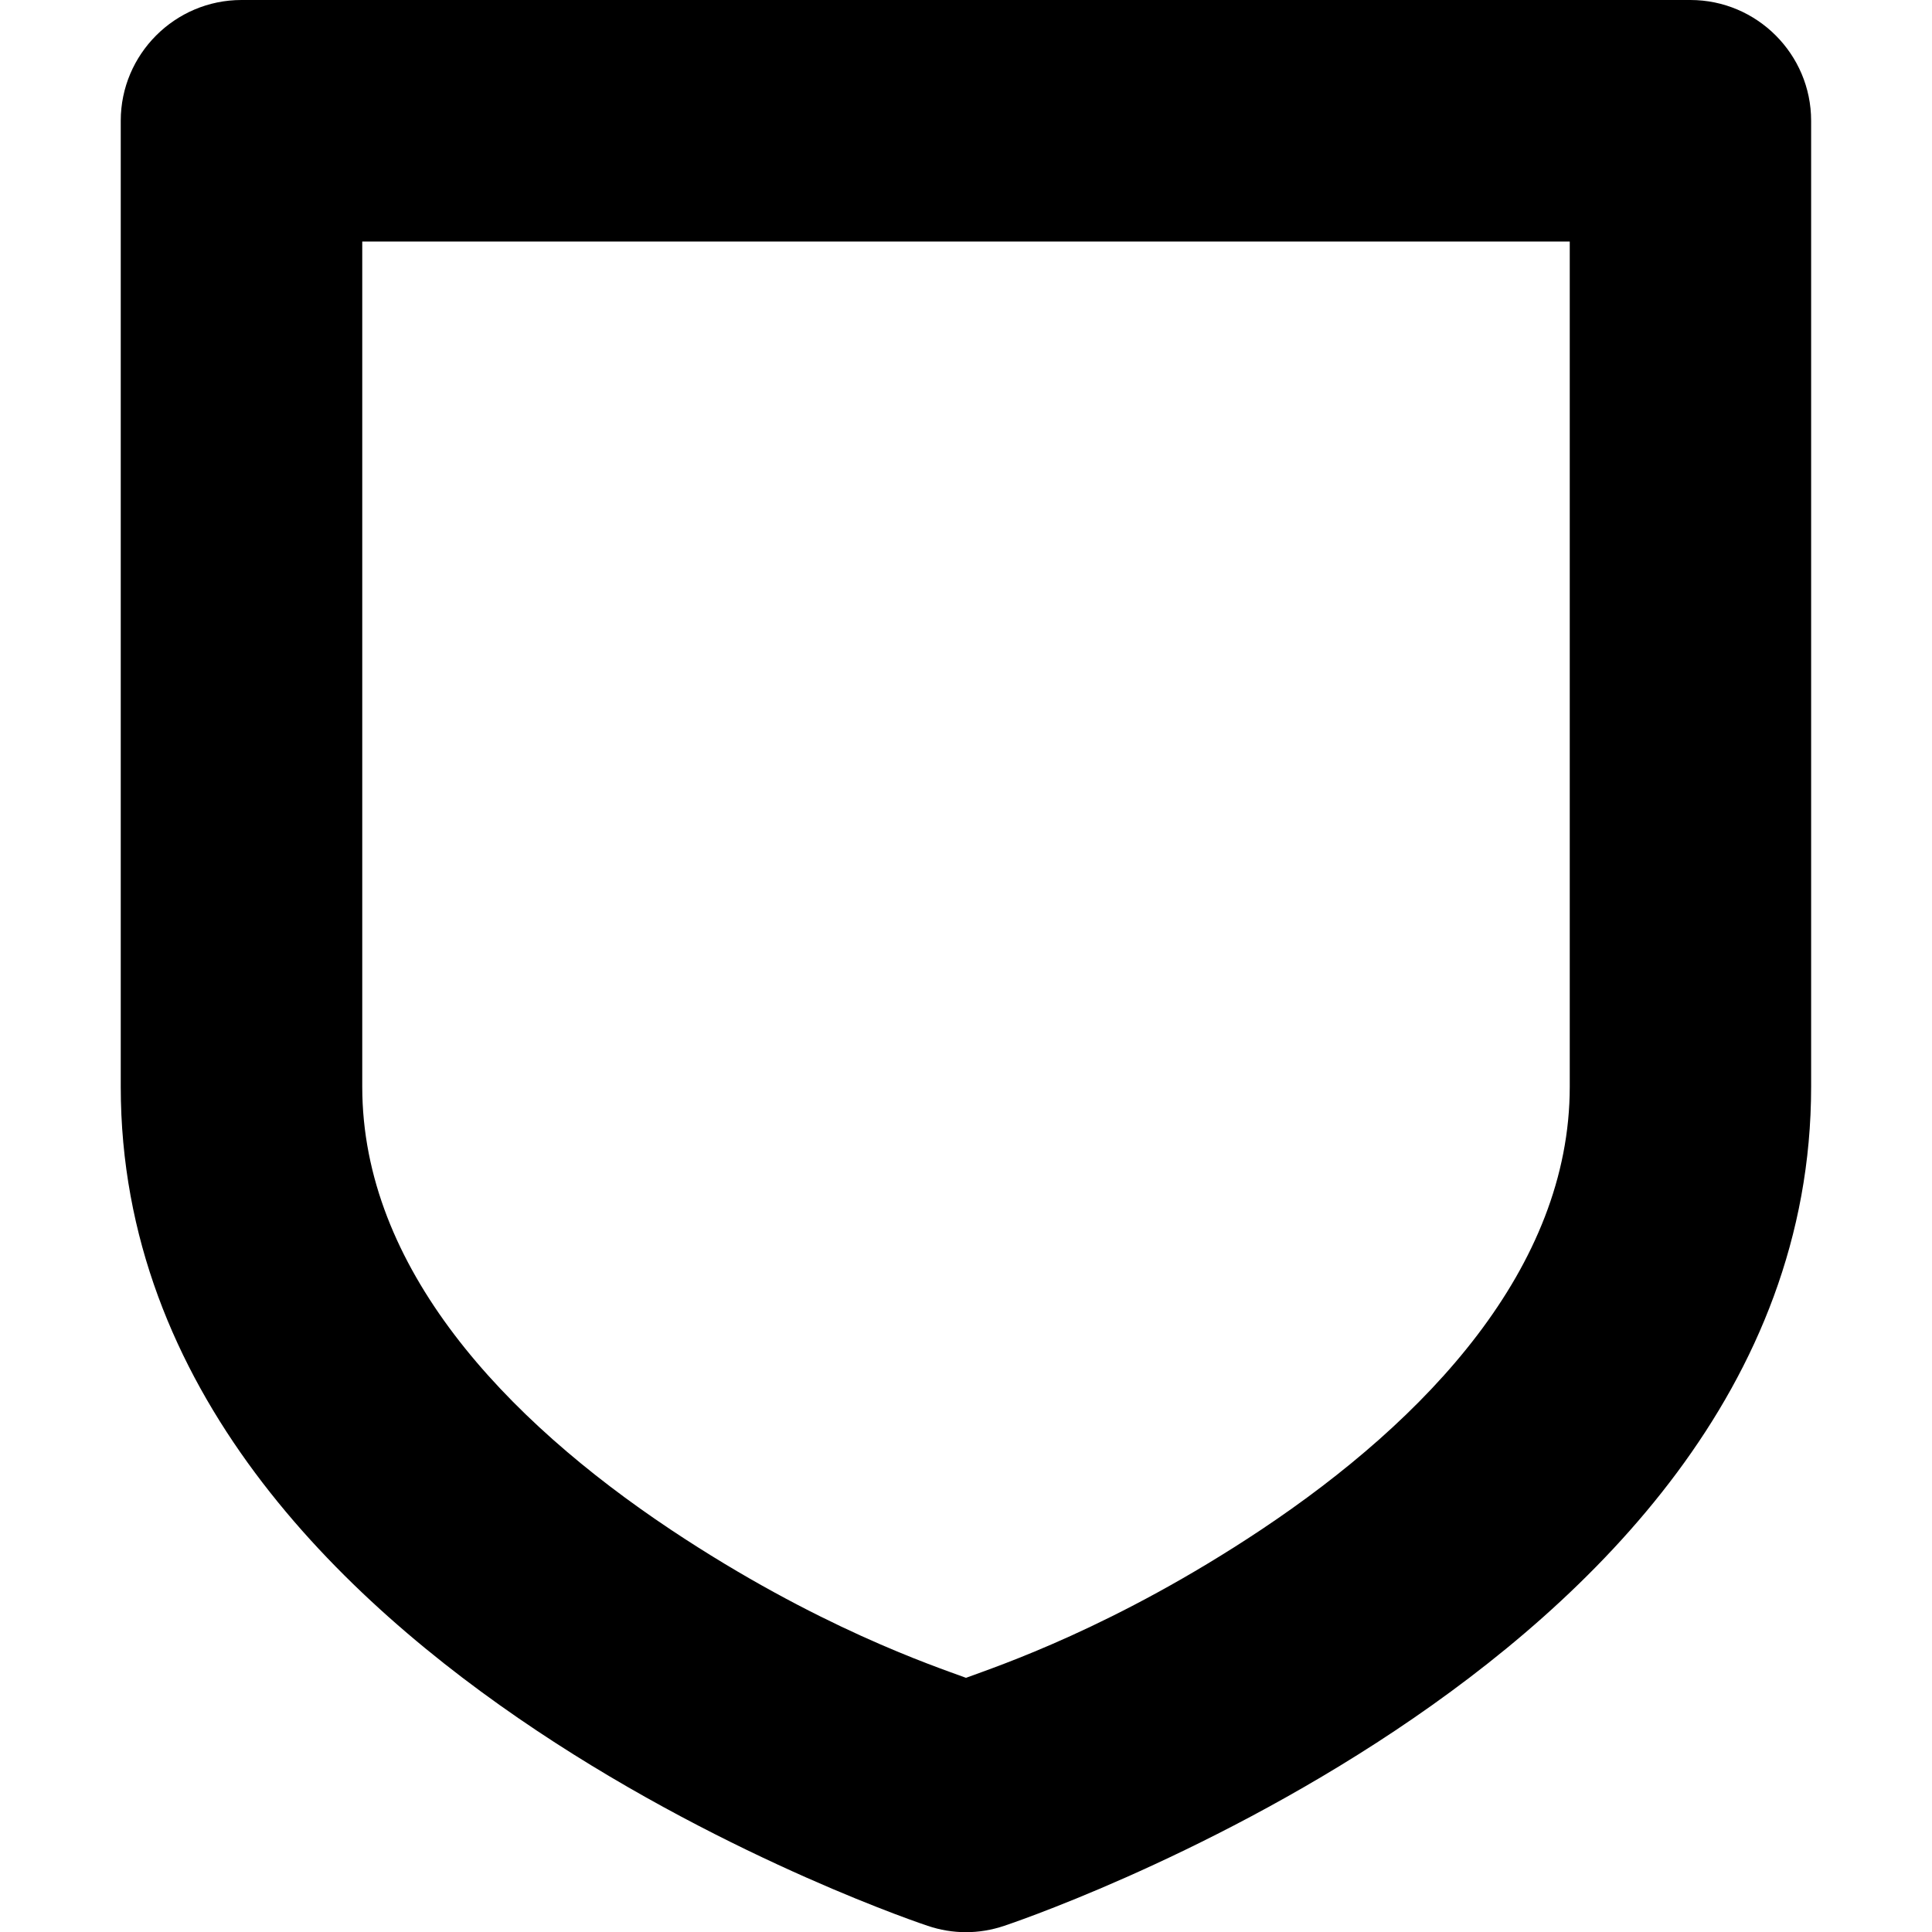
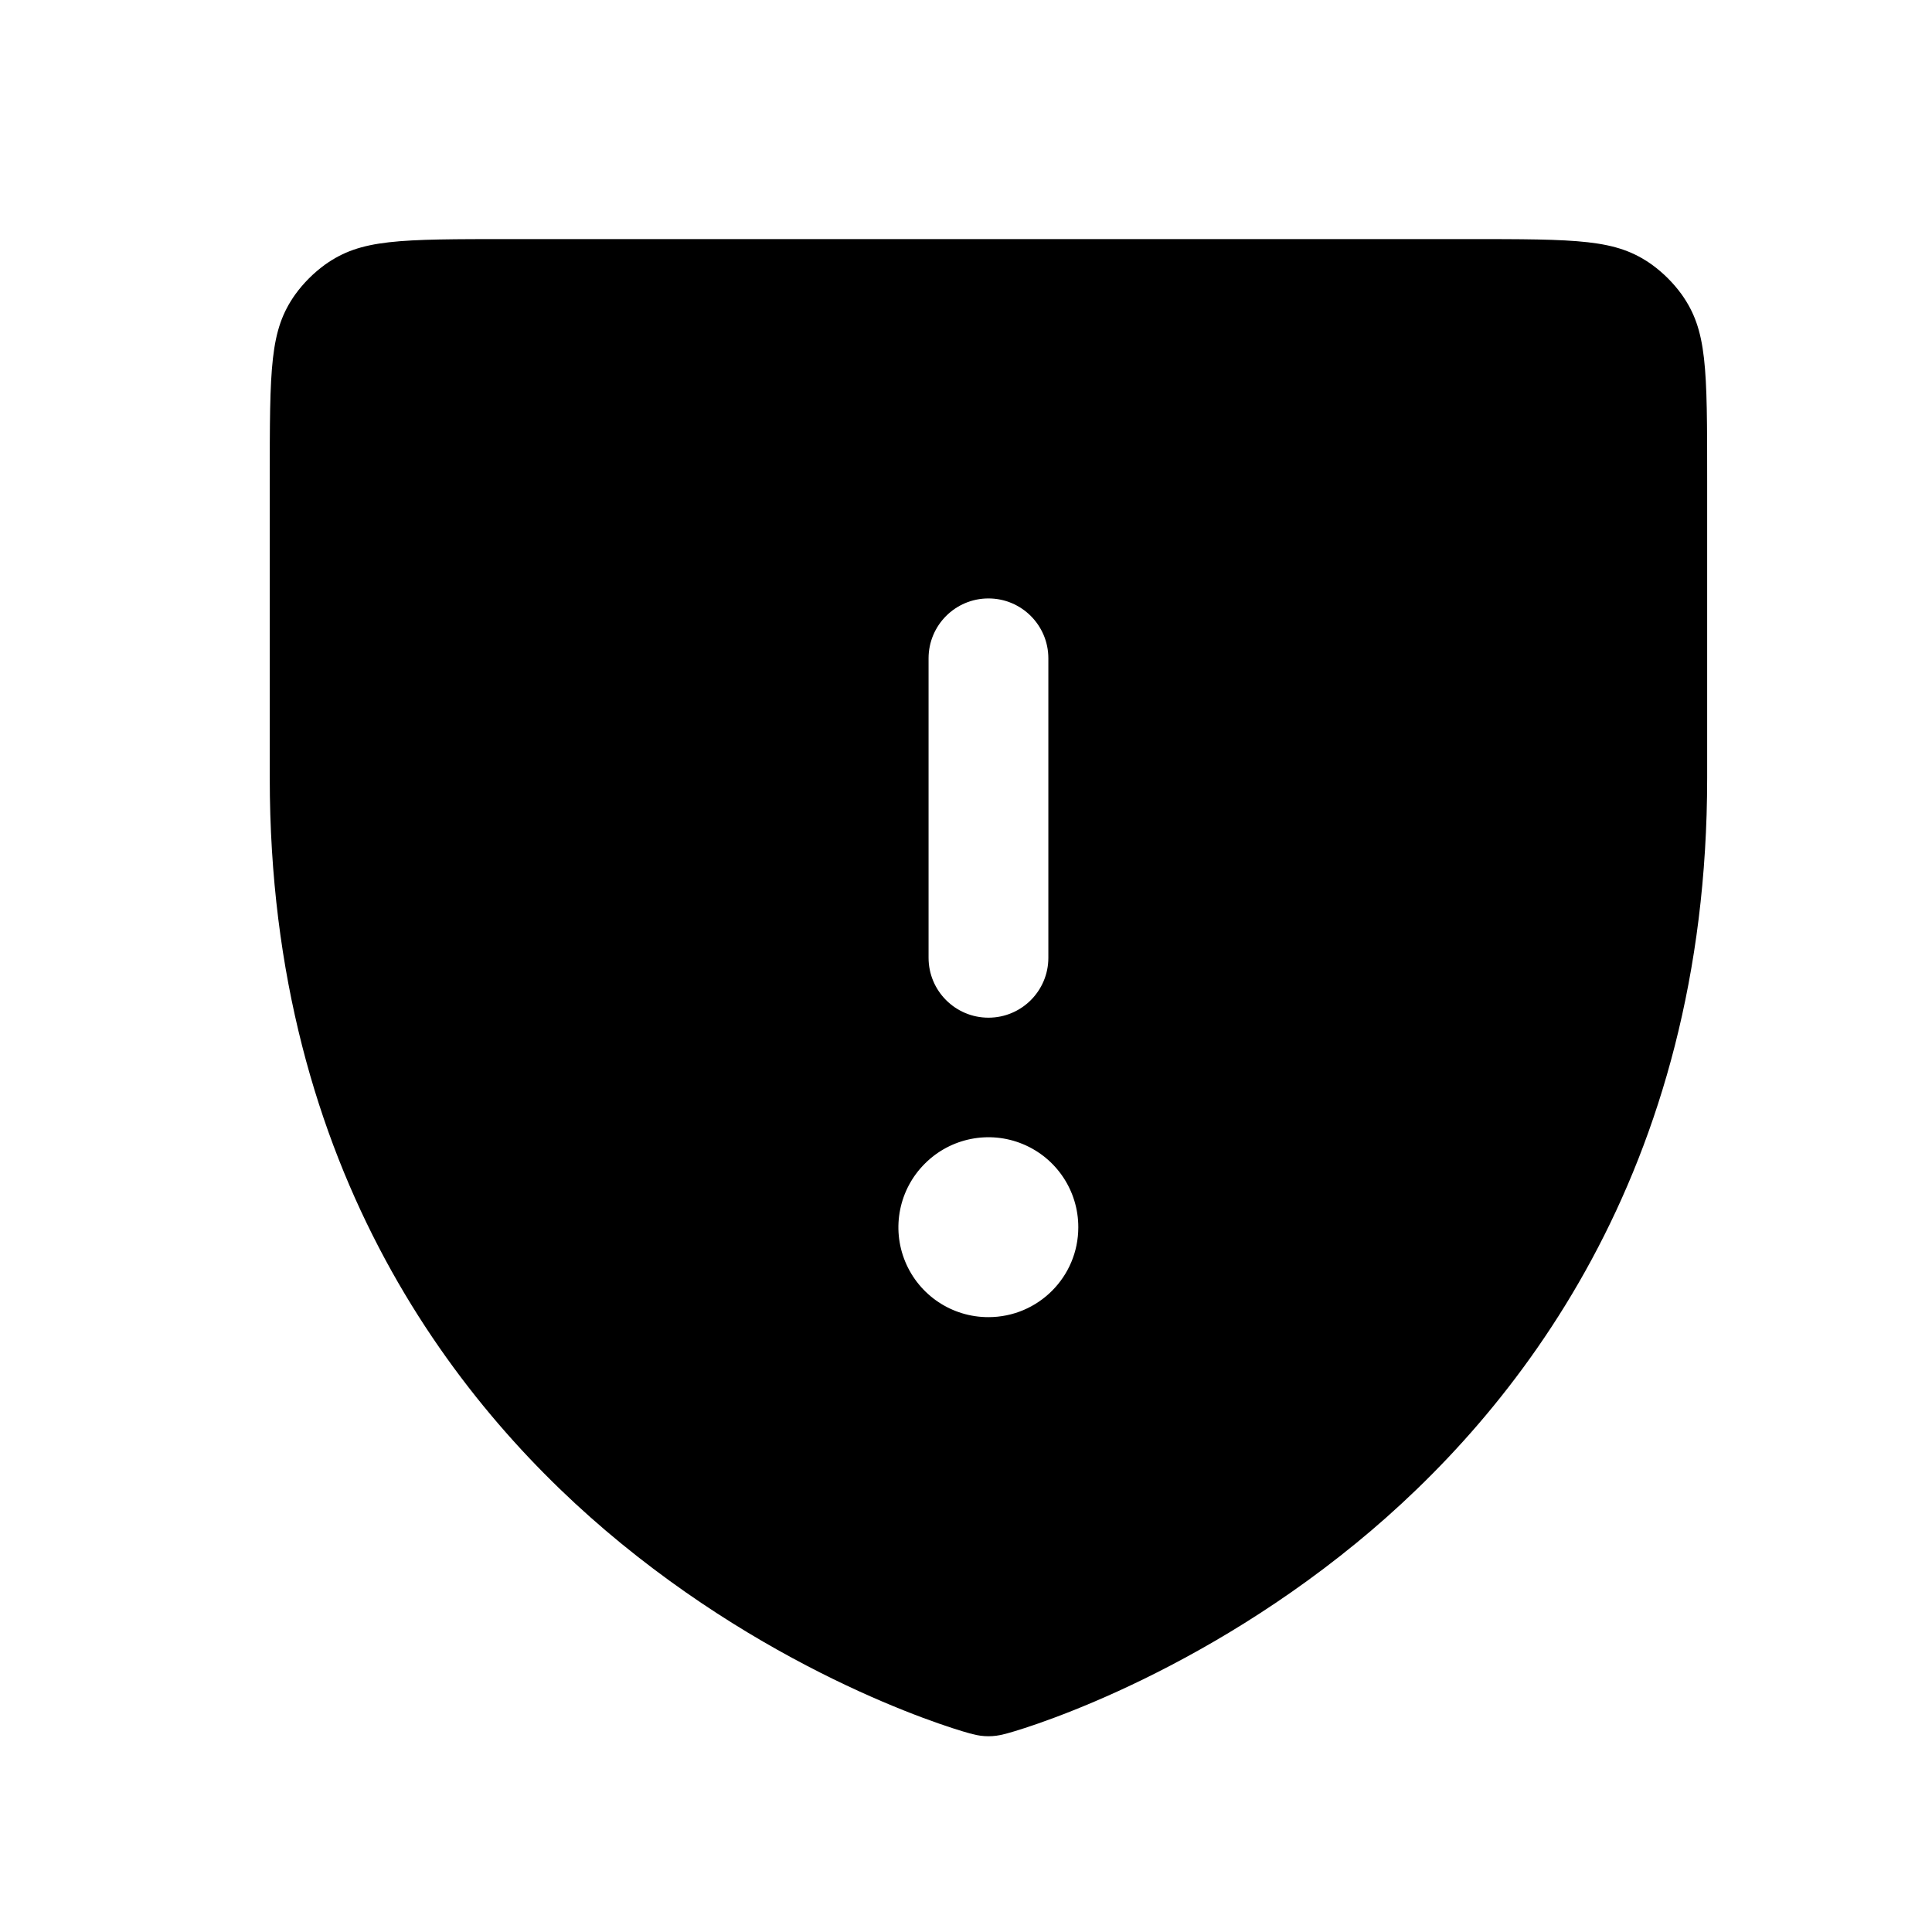
<svg xmlns="http://www.w3.org/2000/svg" height="16px" viewBox="0 0 16 16" width="16px">
-   <path d="m 2 0 c -0.551 0 -1 0.449 -1 1 v 8 c 0 2.5 1.816 4.246 3.445 5.332 c 1.629 1.086 3.238 1.617 3.238 1.617 c 0.207 0.07 0.426 0.07 0.633 0 c 0 0 1.609 -0.531 3.238 -1.617 c 1.629 -1.086 3.445 -2.832 3.445 -5.332 v -8 c 0 -0.551 -0.449 -1 -1 -1 z m 1 2 h 10 v 7 c 0 1.5 -1.184 2.754 -2.555 3.668 c -1.215 0.809 -2.18 1.129 -2.445 1.227 c -0.266 -0.098 -1.23 -0.418 -2.445 -1.227 c -1.371 -0.914 -2.555 -2.168 -2.555 -3.668 z m 0 0" />
+   <path transform="translate(0.25 -0.5) scale(0.062)" d="M191.6,40H64.4c-15.4,0-20.2,0-25,3.4a18,18,0,0,0-4,4C32,52.2,32,57,32,72.4V112c0,52.7,25.5,84.7,46.9,102.2c23.1,18.9,46,25.3,47,25.5a8,8,0,0,0,4.2,0c1-.2,23.9-6.6,47-25.5C198.5,196.7,224,164.7,224,112V72.4c0-15.4,0-20.2-3.4-25a18,18,0,0,0-4-4c-4.8-3.4-9.6-3.4-25-3.4ZM120,96a8,8,0,0,1,16,0v40a8,8,0,0,1-16,0ZM128,184a12,12,0,0,1-8.5-20.5A12,12,0,0,1,140,172a12,12,0,0,1-12,12Z" />
</svg>
